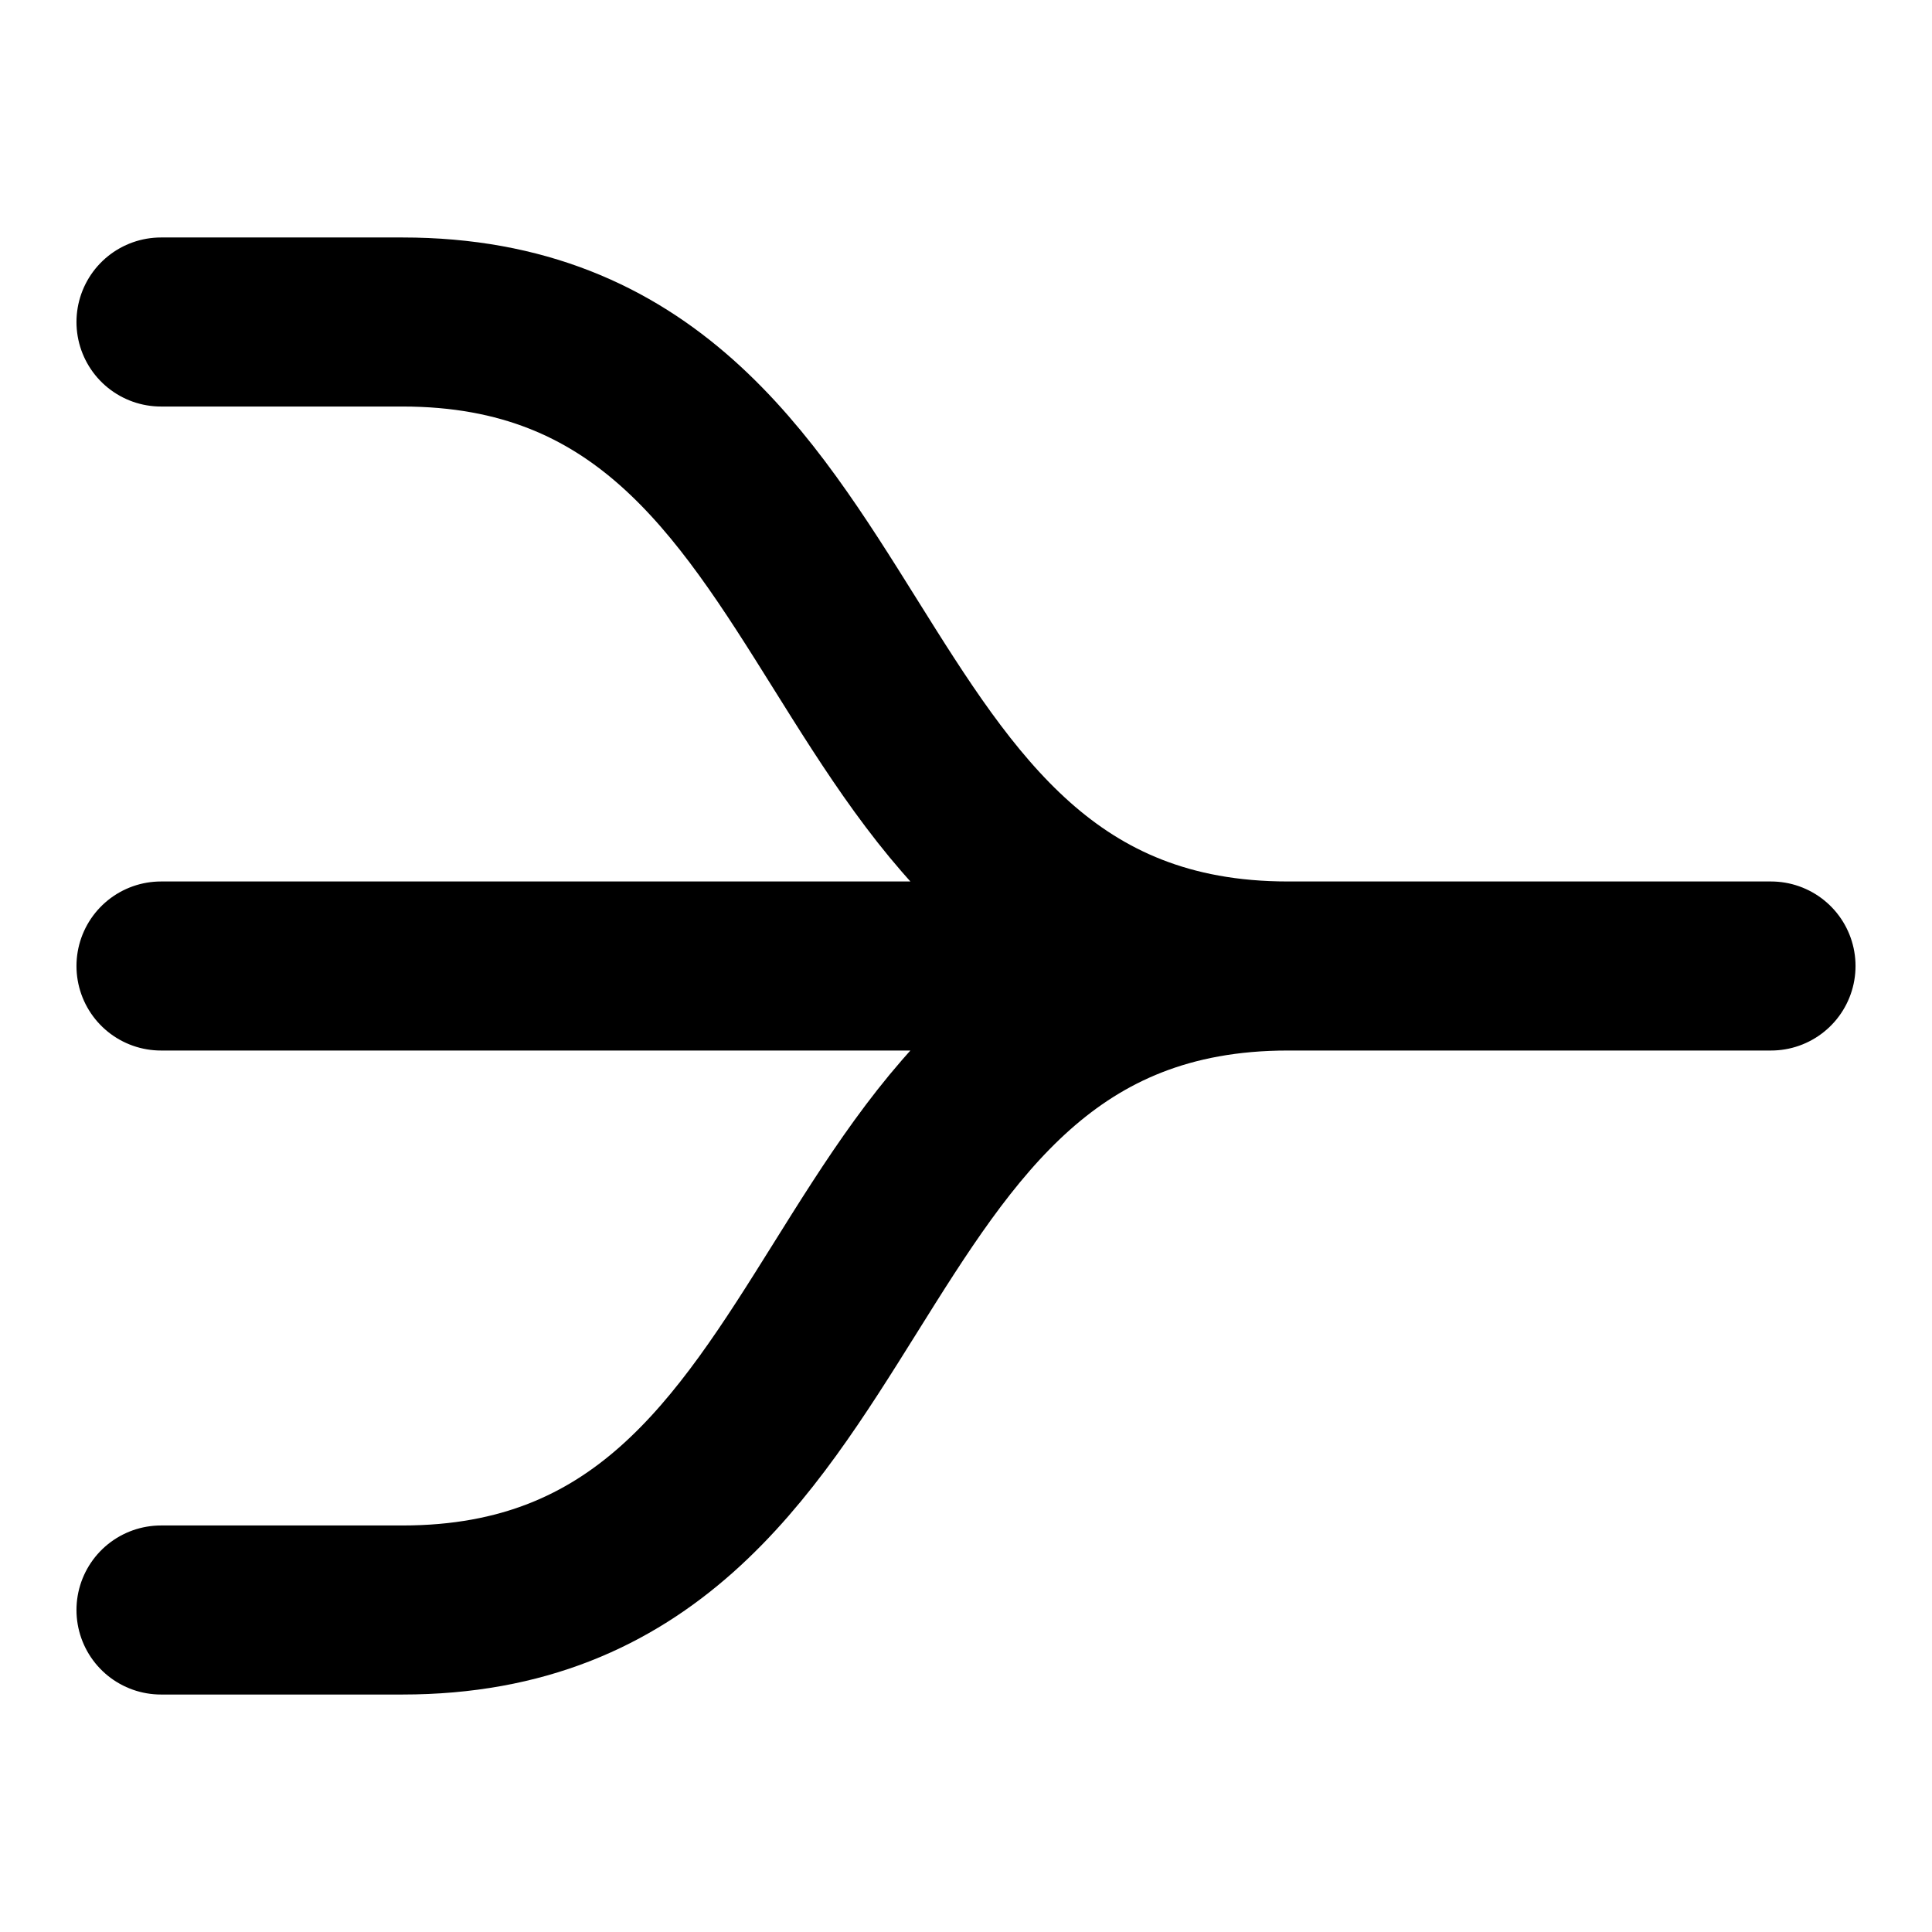
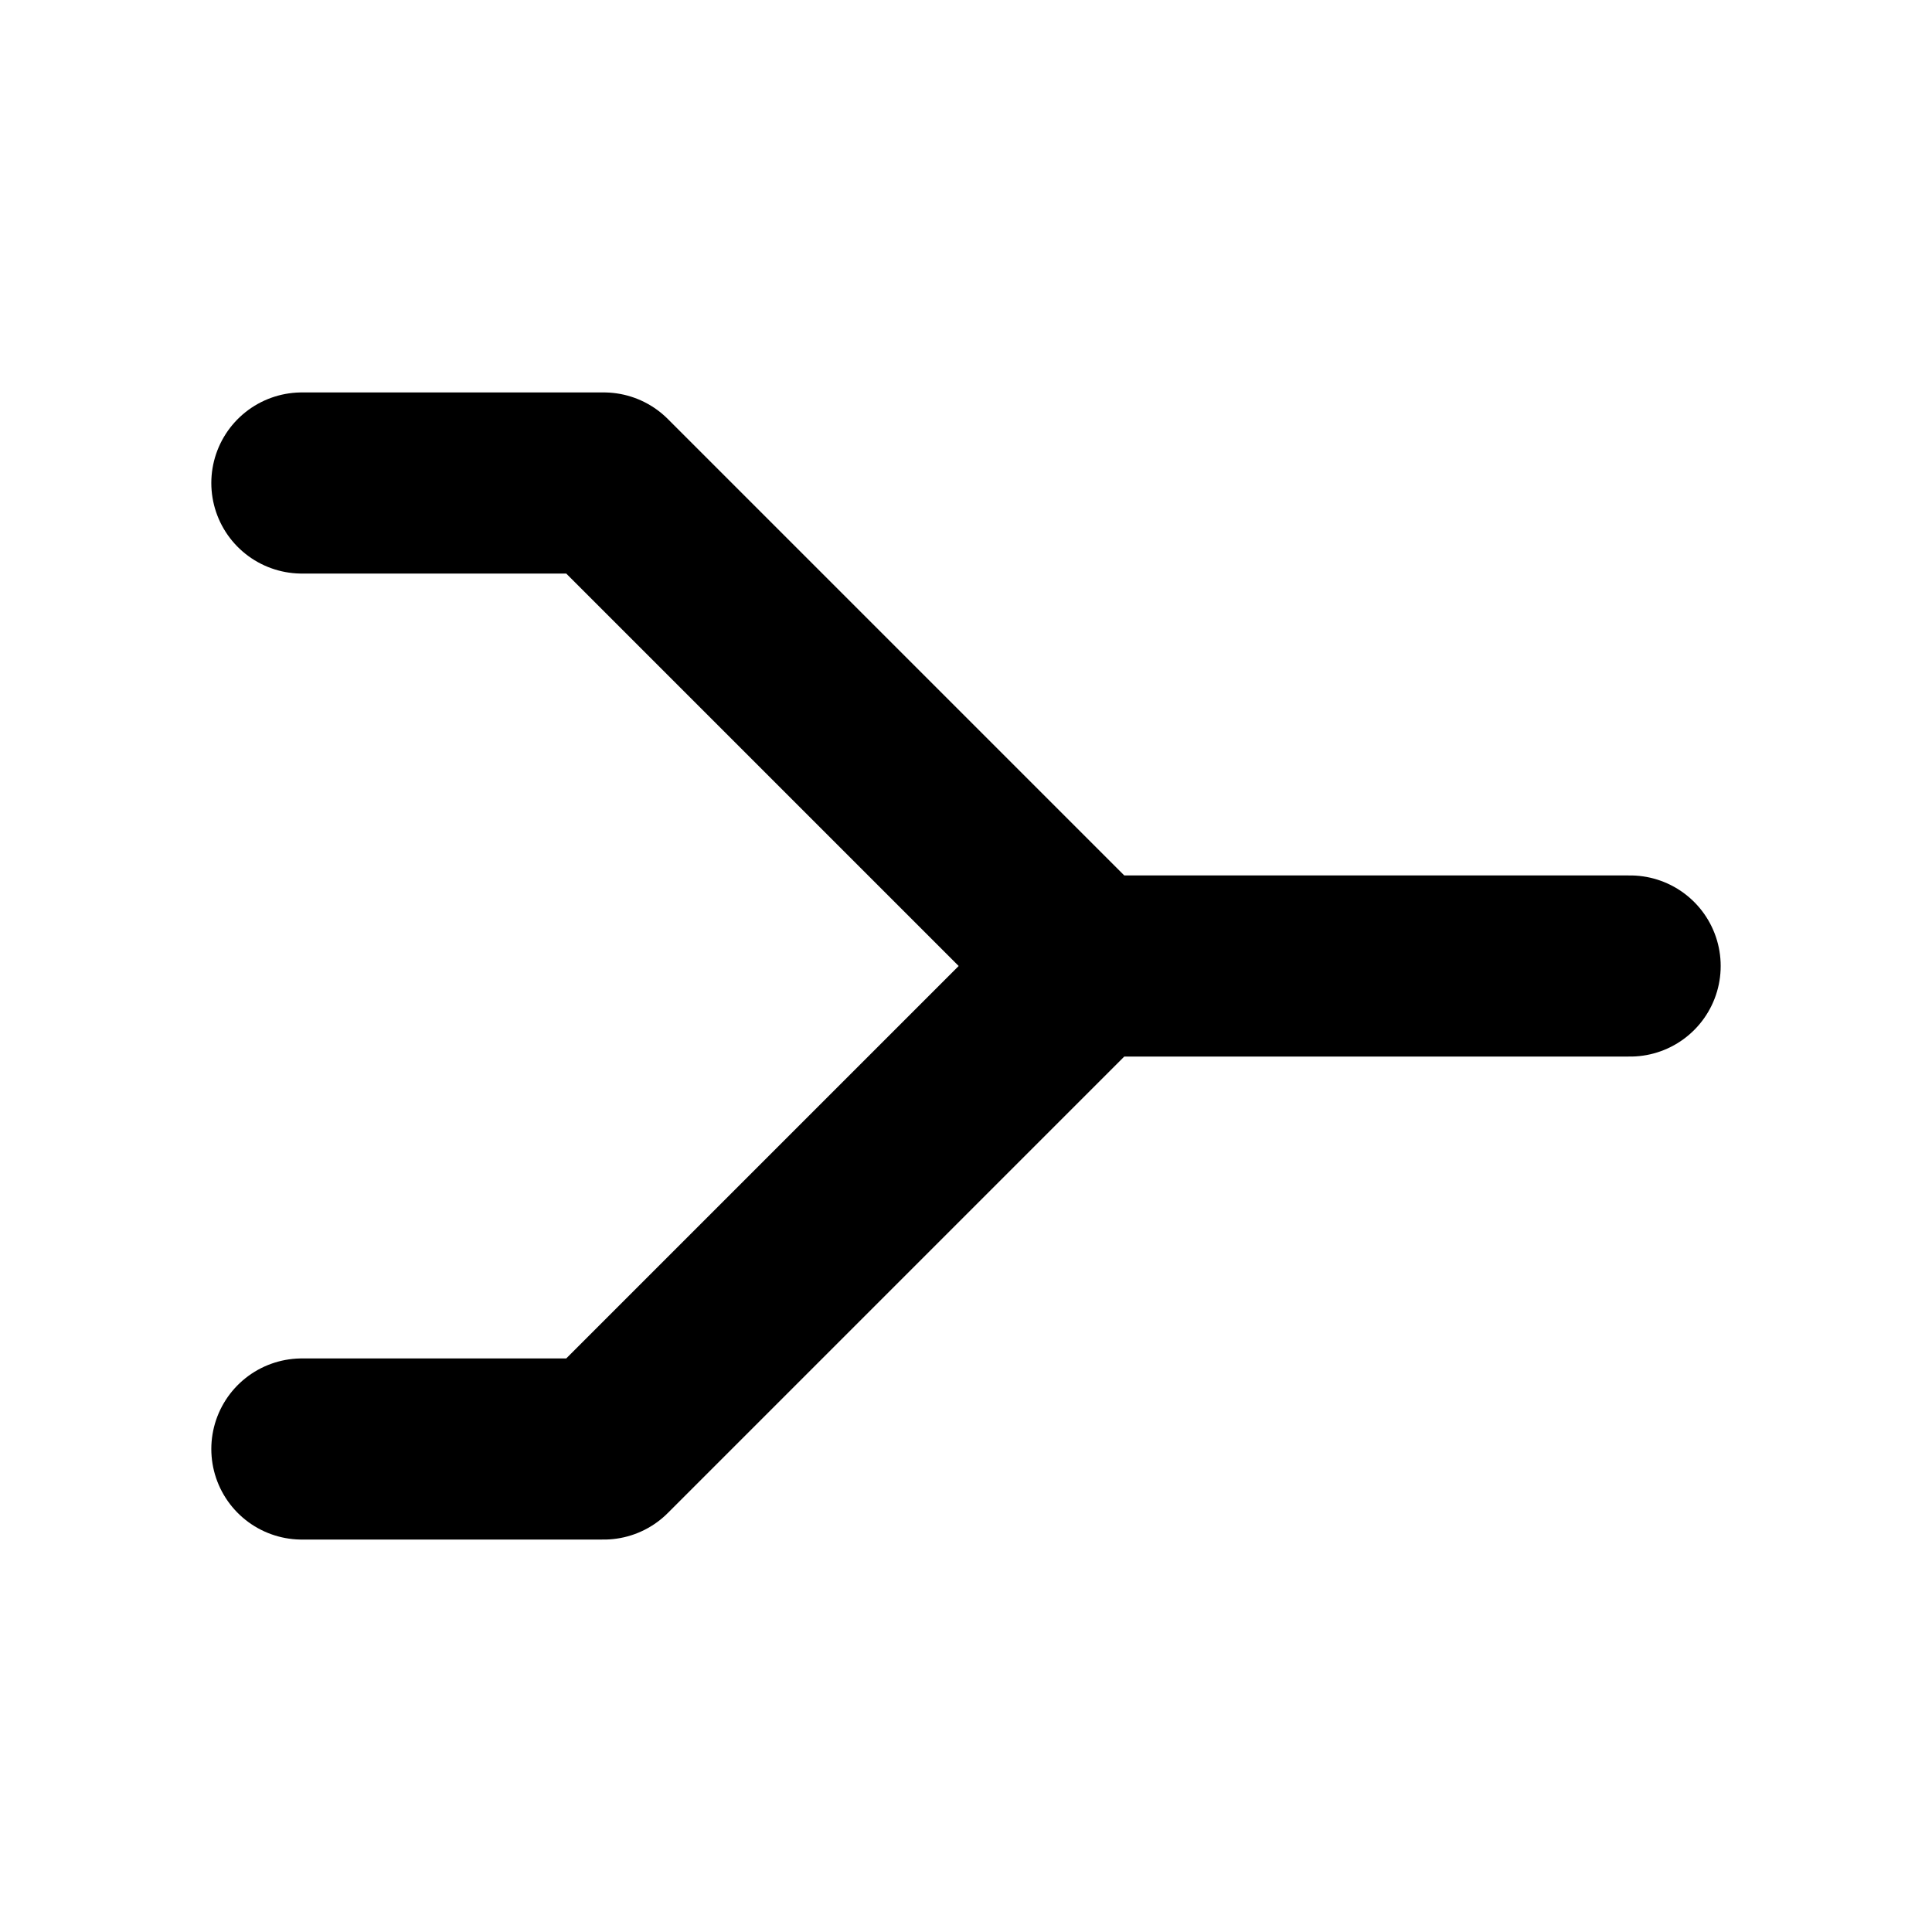
- <svg xmlns="http://www.w3.org/2000/svg" width="16" height="16" viewBox="0 0 24 24" fill="none" stroke="currentColor" stroke-width="2.1" stroke-linejoin="round" stroke-linecap="round" aria-hidden="true">
-   <path d="M2 4h3c6 0 5 8 11 8h6 M2 12h20 M2 20h3c6 0 5-8 11-8" />
+ <svg xmlns="http://www.w3.org/2000/svg" viewBox="0 0 16 16" width="16" height="16">
+   <path d="M2.5 4h2.5l4 4h4.5 M2.5 12H5l4-4" fill="none" stroke="currentColor" stroke-width="1.5" stroke-linecap="round" stroke-linejoin="round" />
</svg>
